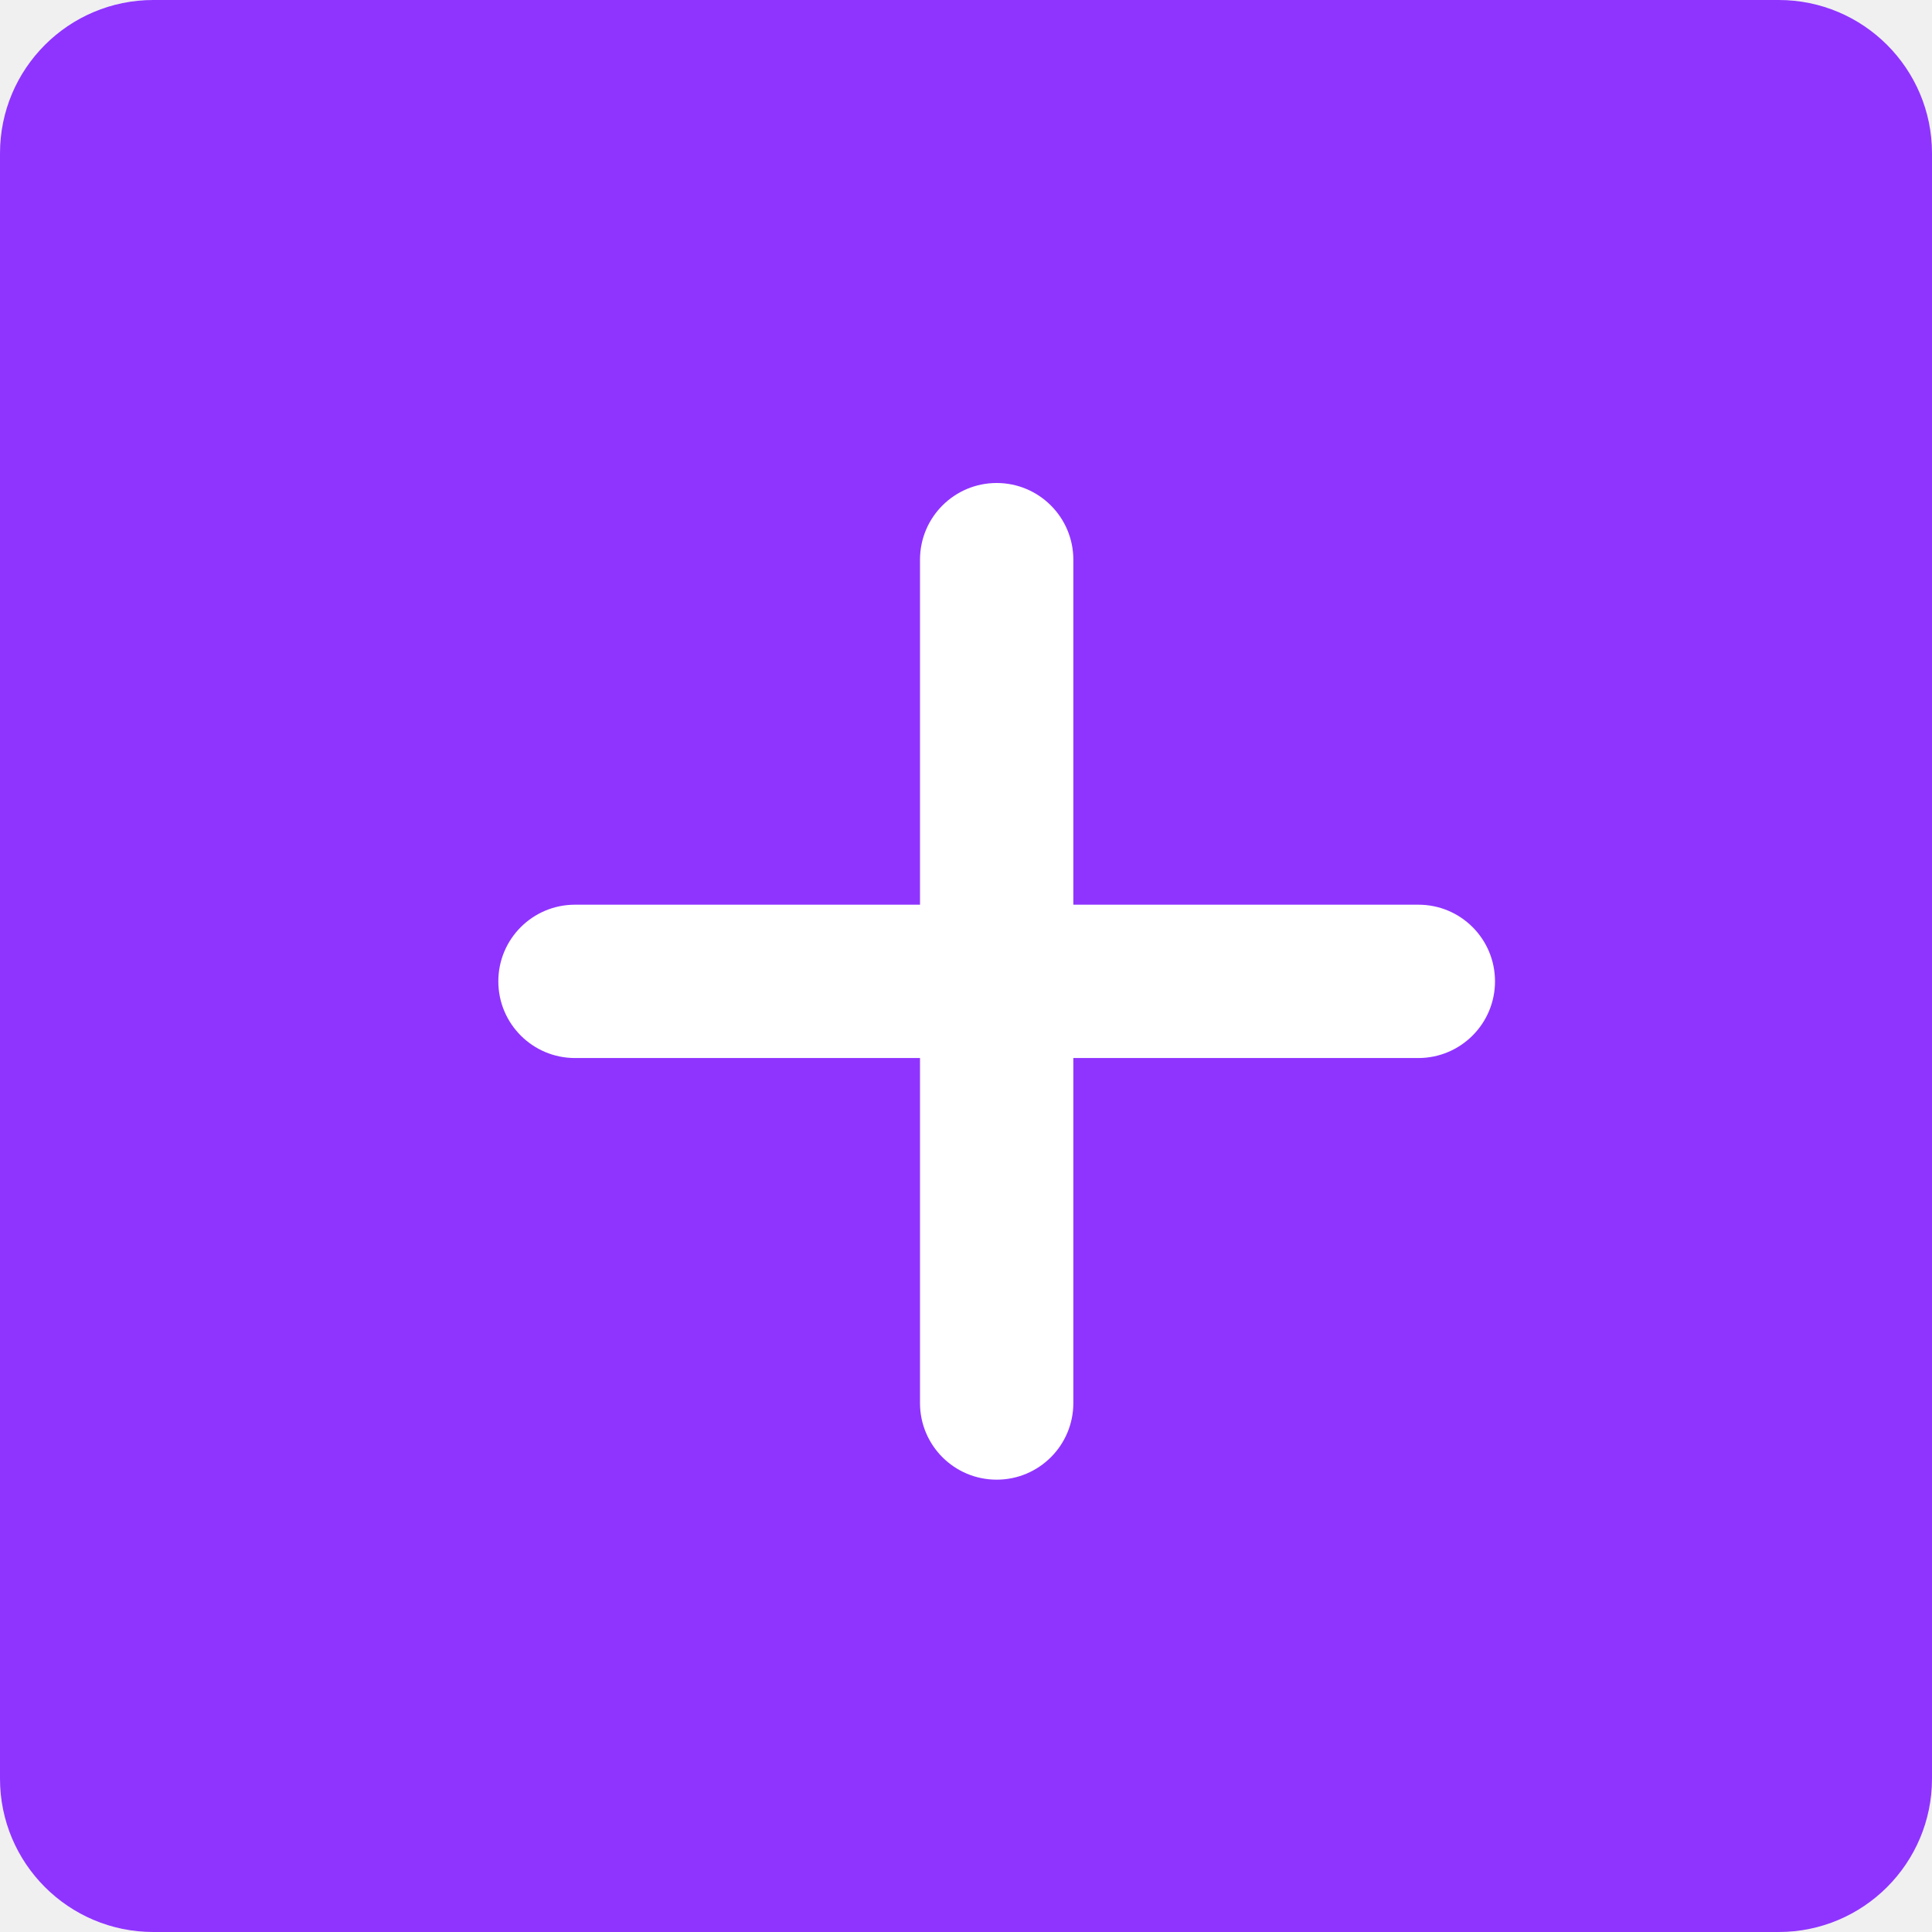
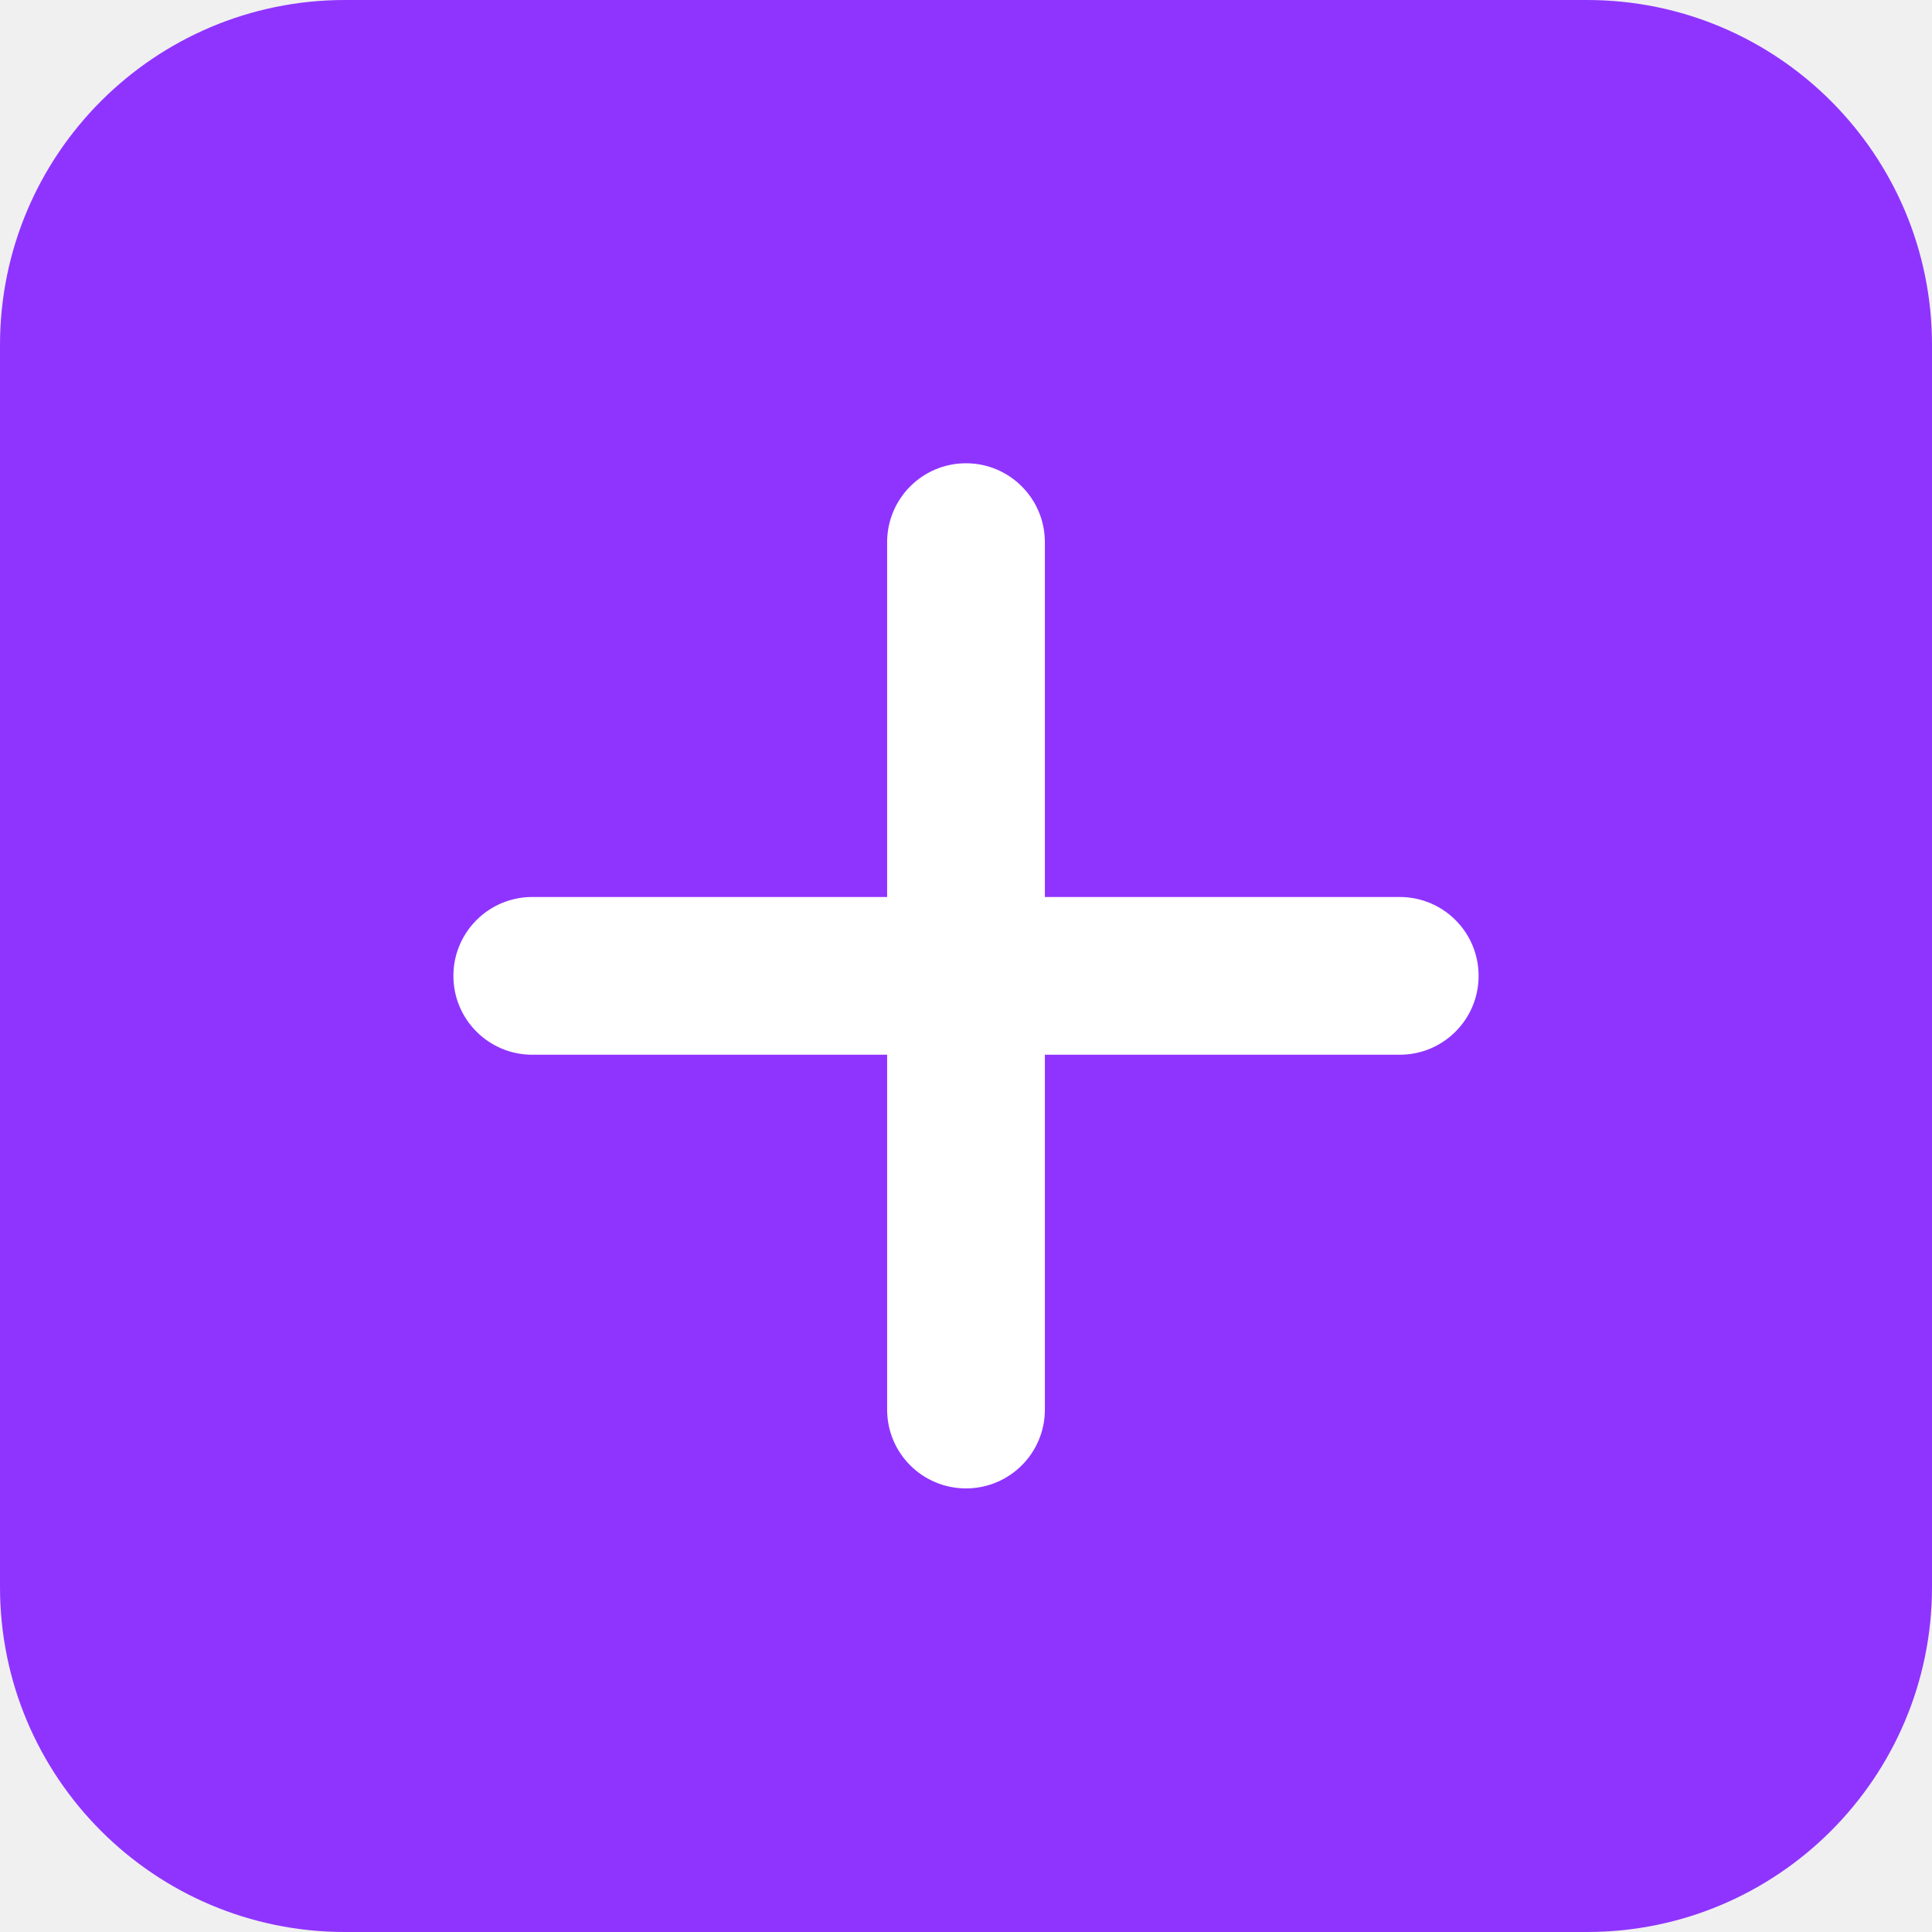
- <svg xmlns="http://www.w3.org/2000/svg" width="63" height="63" viewBox="0 0 63 63" fill="none">
-   <rect width="63" height="63" rx="5" fill="#8F34FF" />
-   <path d="M48.75 32C48.75 33.382 47.63 34.501 46.25 34.501H35V45.751C35 47.133 33.88 48.25 32.5 48.25C31.119 48.25 30 47.133 30 45.751V34.501H18.75C17.369 34.501 16.25 33.382 16.25 32C16.25 30.618 17.369 29.501 18.75 29.501H30V18.251C30 16.869 31.119 15.75 32.5 15.75C33.88 15.75 35 16.869 35 18.251V29.501H46.25C47.633 29.5 48.75 30.617 48.75 32Z" fill="white" />
+ <svg xmlns="http://www.w3.org/2000/svg" width="28" height="28" viewBox="0 0 28 28" fill="none">
+   <rect width="28" height="28" rx="5" fill="#8F34FF" />
+   <path d="M21.429 14.143C21.429 14.775 20.917 15.286 20.286 15.286H15.143V20.429C15.143 21.061 14.631 21.571 14 21.571C13.369 21.571 12.857 21.061 12.857 20.429V15.286H7.714C7.083 15.286 6.571 14.775 6.571 14.143C6.571 13.511 7.083 13 7.714 13H12.857V7.858C12.857 7.226 13.369 6.714 14 6.714C14.631 6.714 15.143 7.226 15.143 7.858V13H20.286C20.918 13 21.429 13.511 21.429 14.143Z" fill="white" />
</svg>
